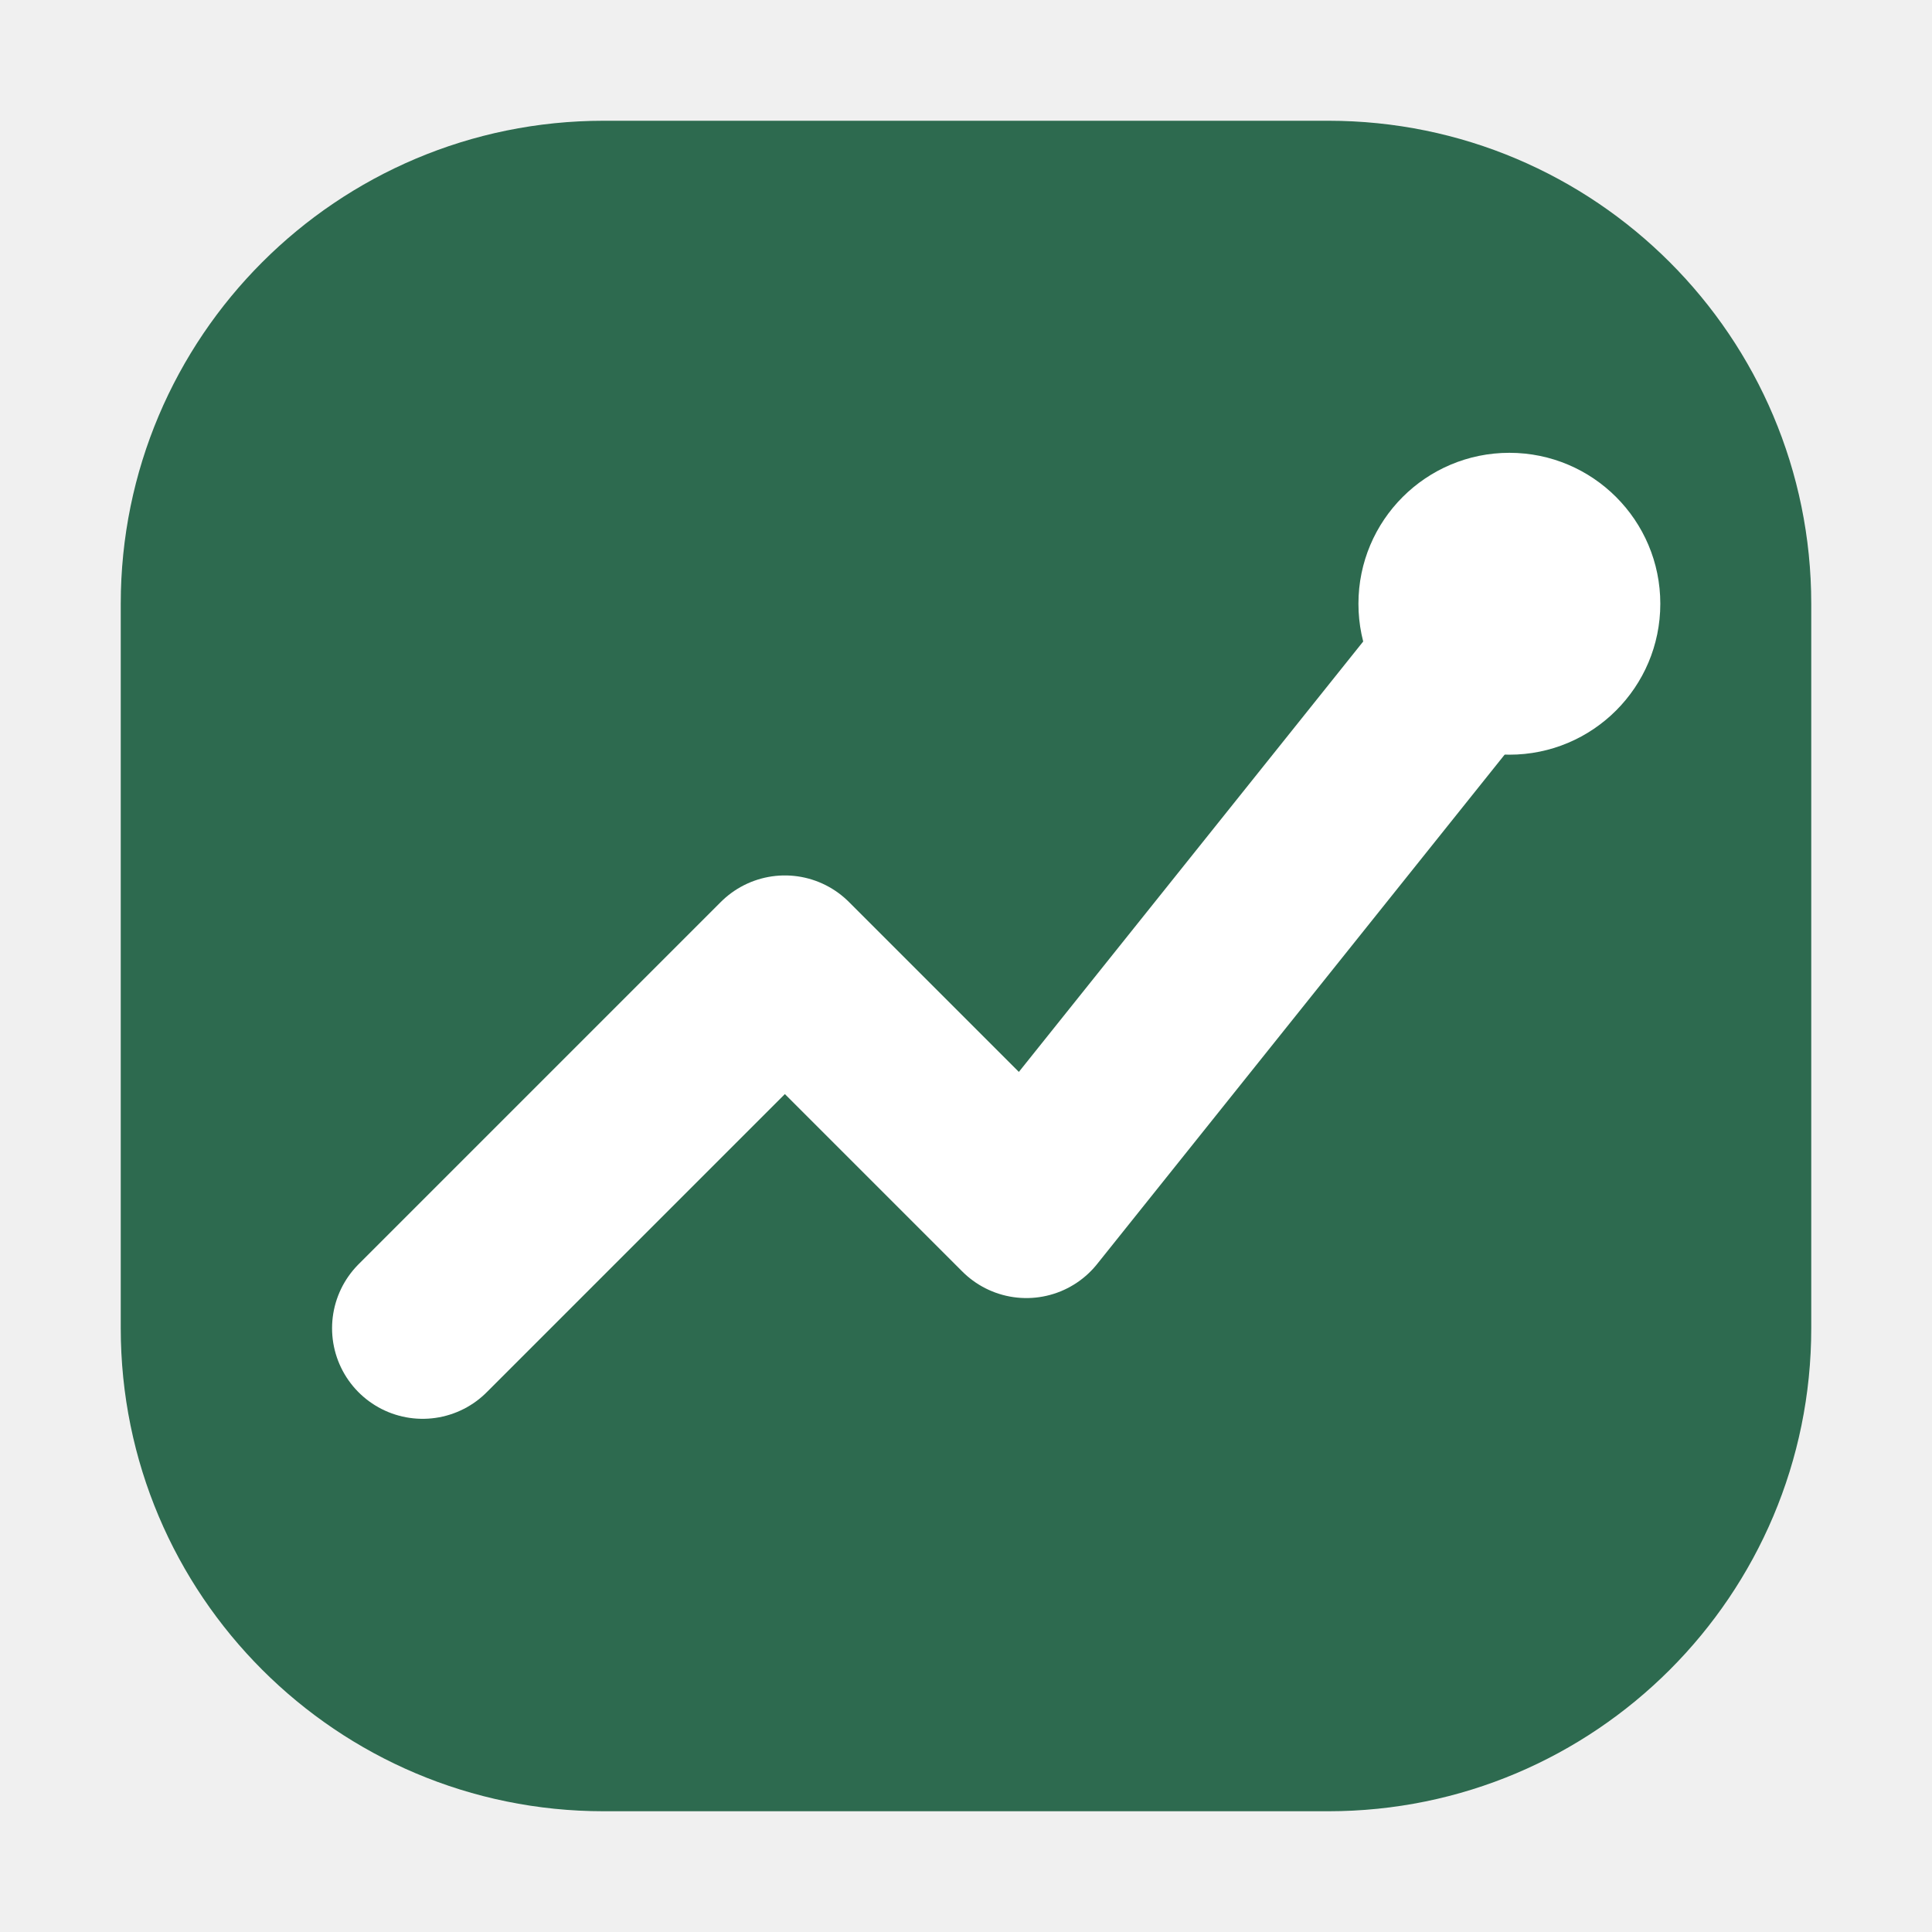
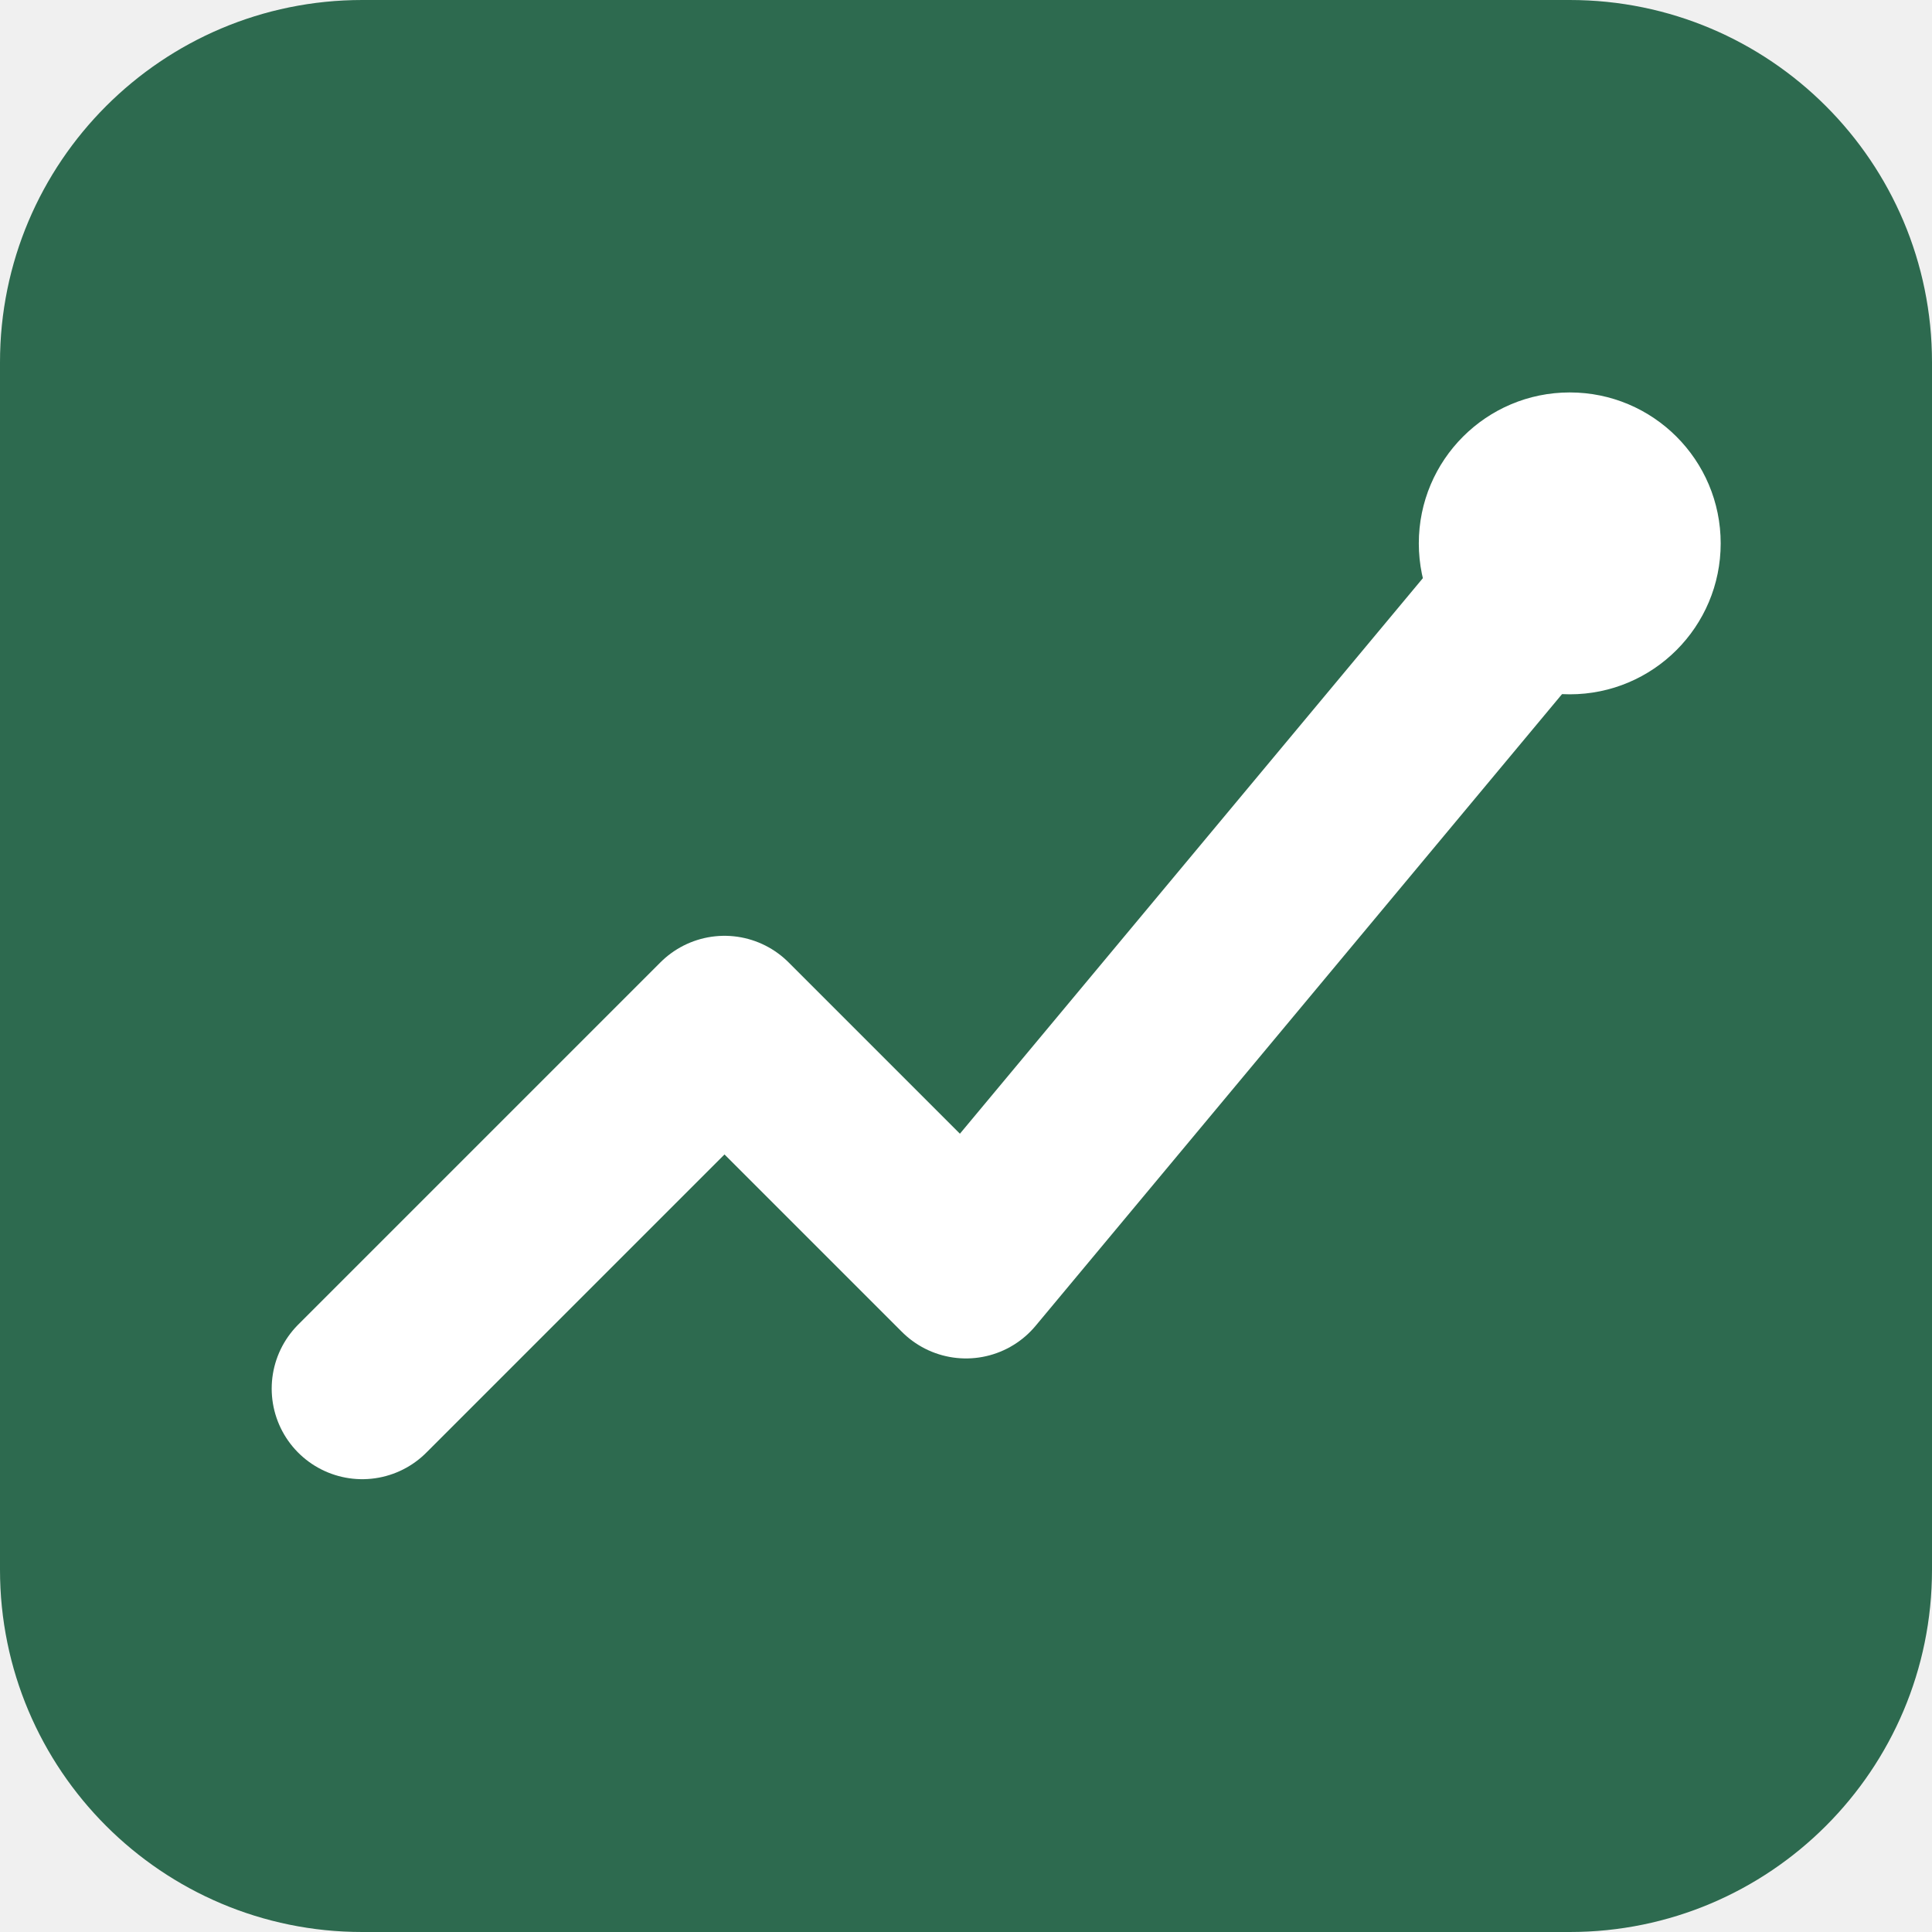
- <svg xmlns="http://www.w3.org/2000/svg" viewBox="0 0 32 32" fill="none">
-   <rect x="2" y="2" width="28" height="28" rx="8" fill="#2d6a4f" />
-   <path d="M7 22L13 16L17 20L25 10" stroke="white" stroke-width="3" stroke-linecap="round" stroke-linejoin="round" />
-   <circle cx="25" cy="10" r="2.5" fill="white" />
+ <svg xmlns="http://www.w3.org/2000/svg" viewBox="0 0 32 32" width="32" height="32" fill="none">
+   <rect width="32" height="32" rx="6" fill="#2d6a4f" />
+   <path d="M6 23L12 17L16 21L26 9" stroke="white" stroke-width="3" stroke-linecap="round" stroke-linejoin="round" />
+   <circle cx="26" cy="9" r="2.5" fill="white" />
</svg>
